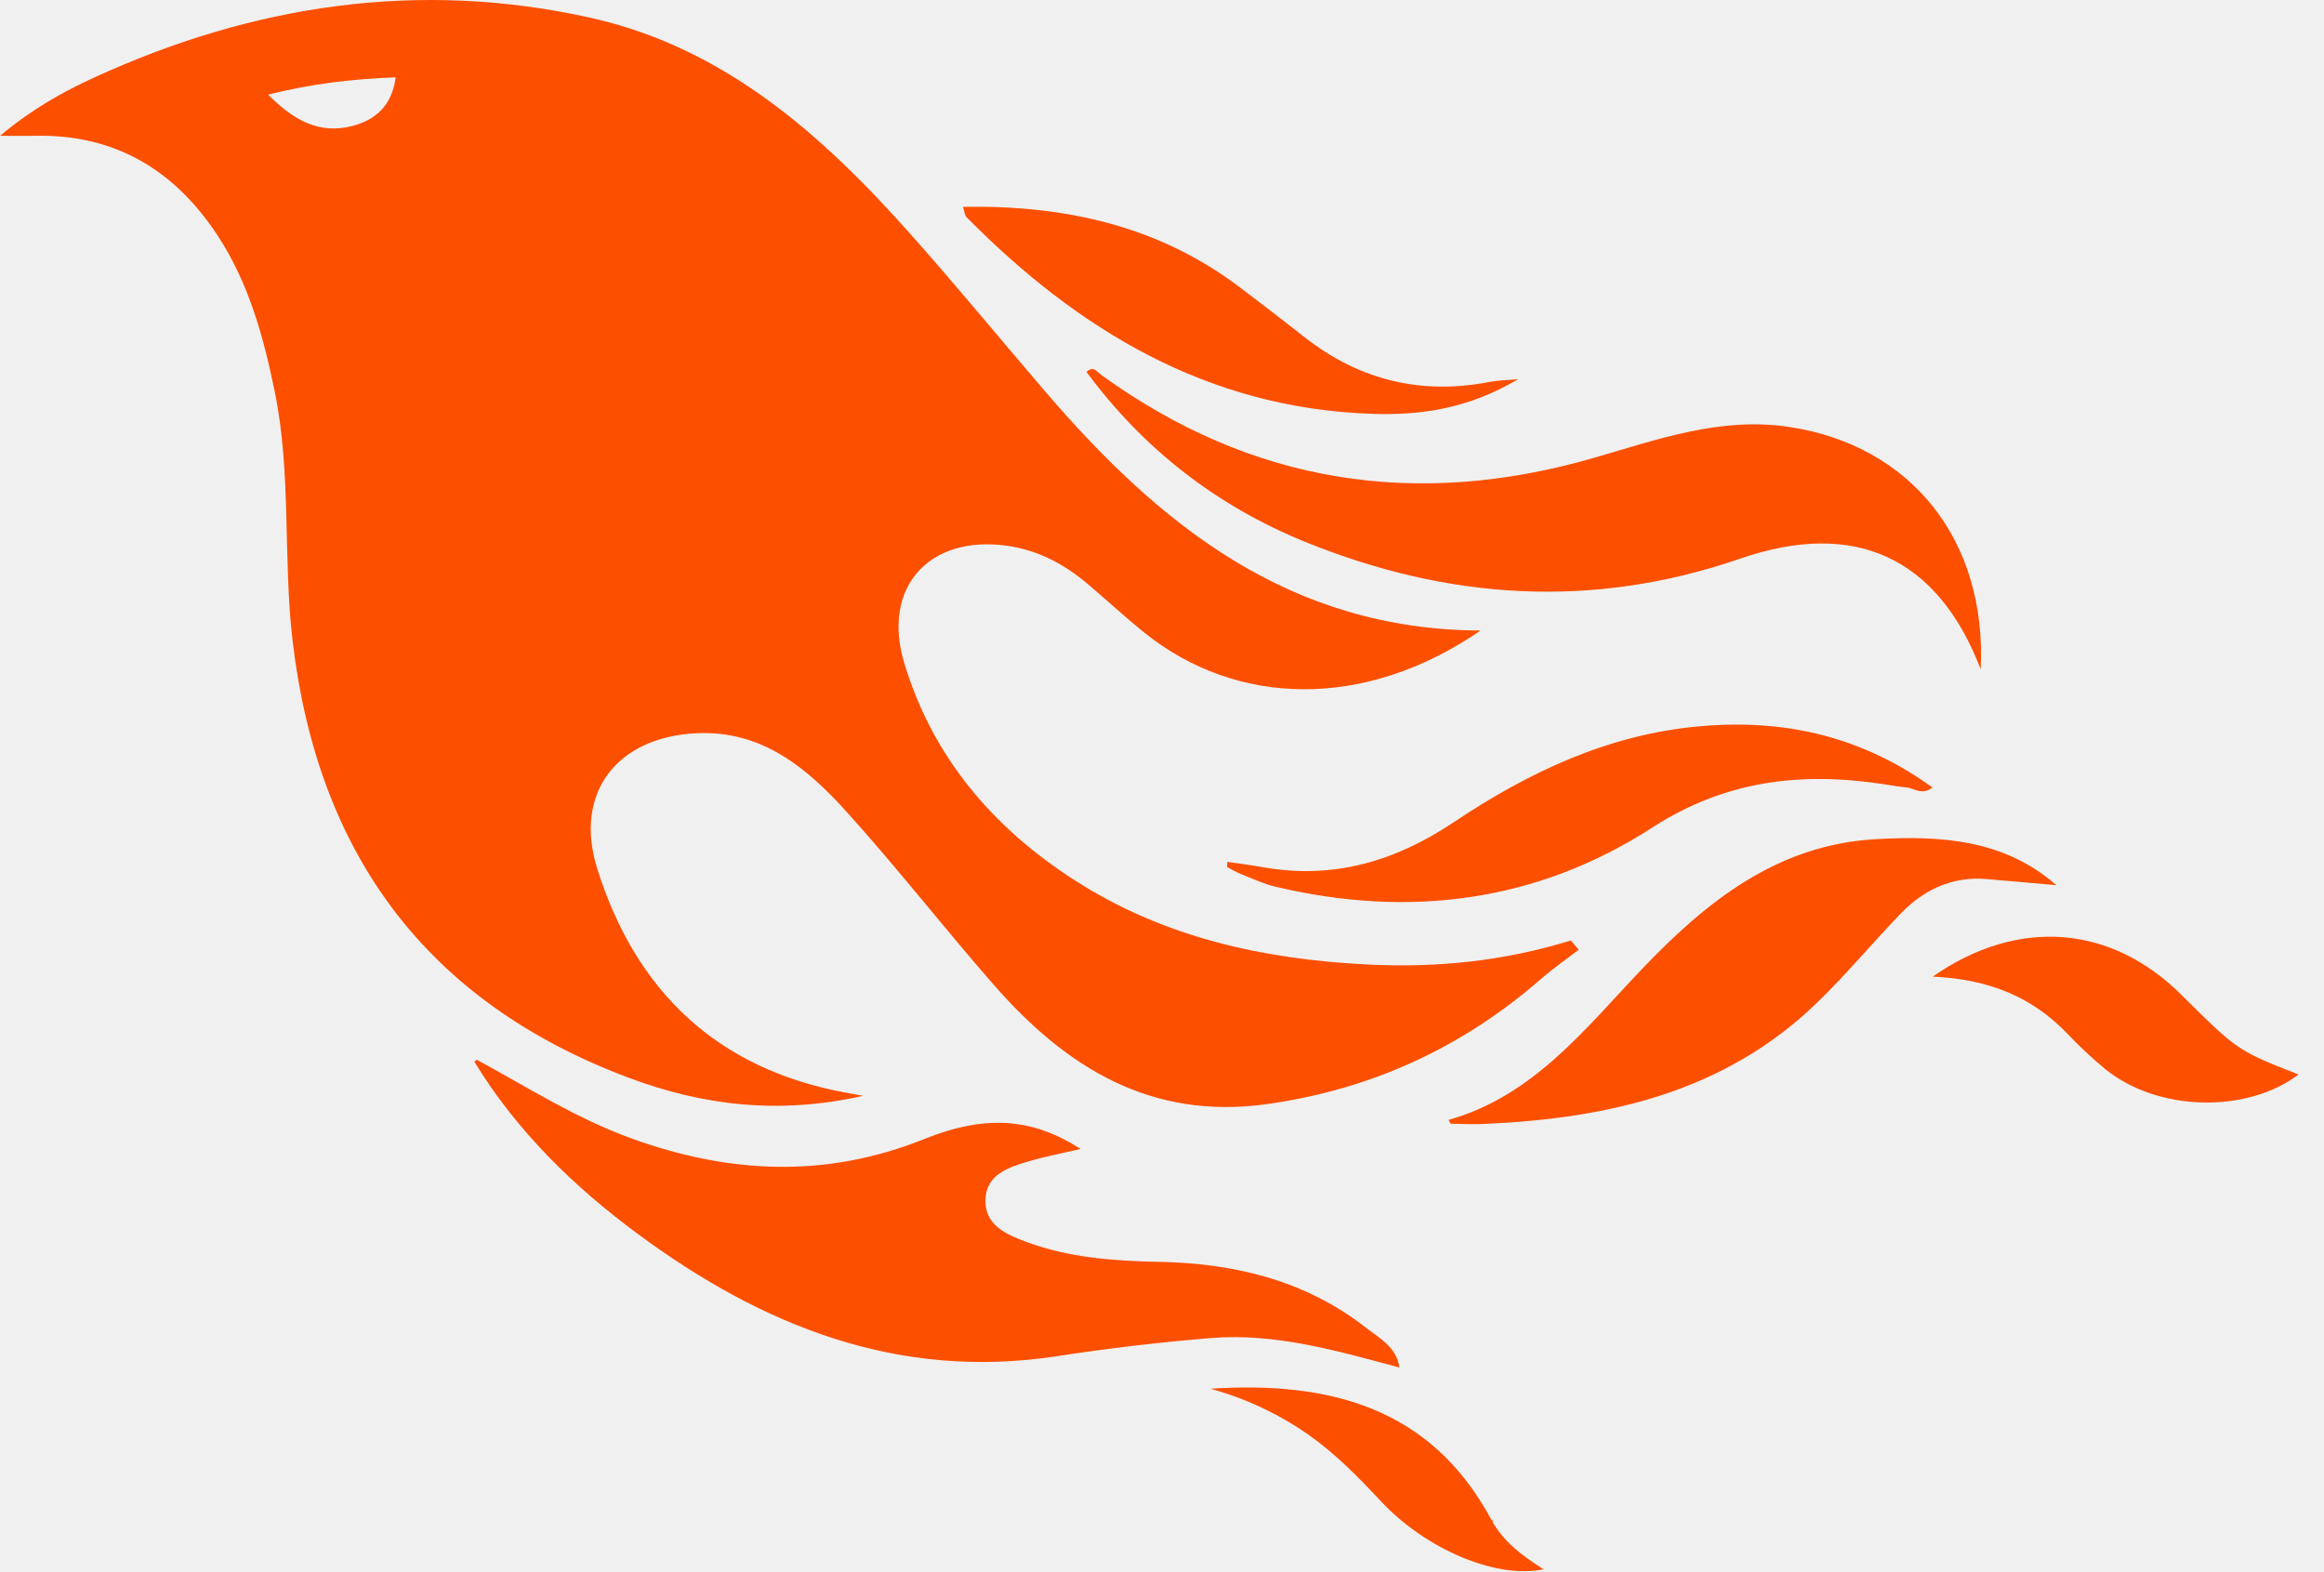
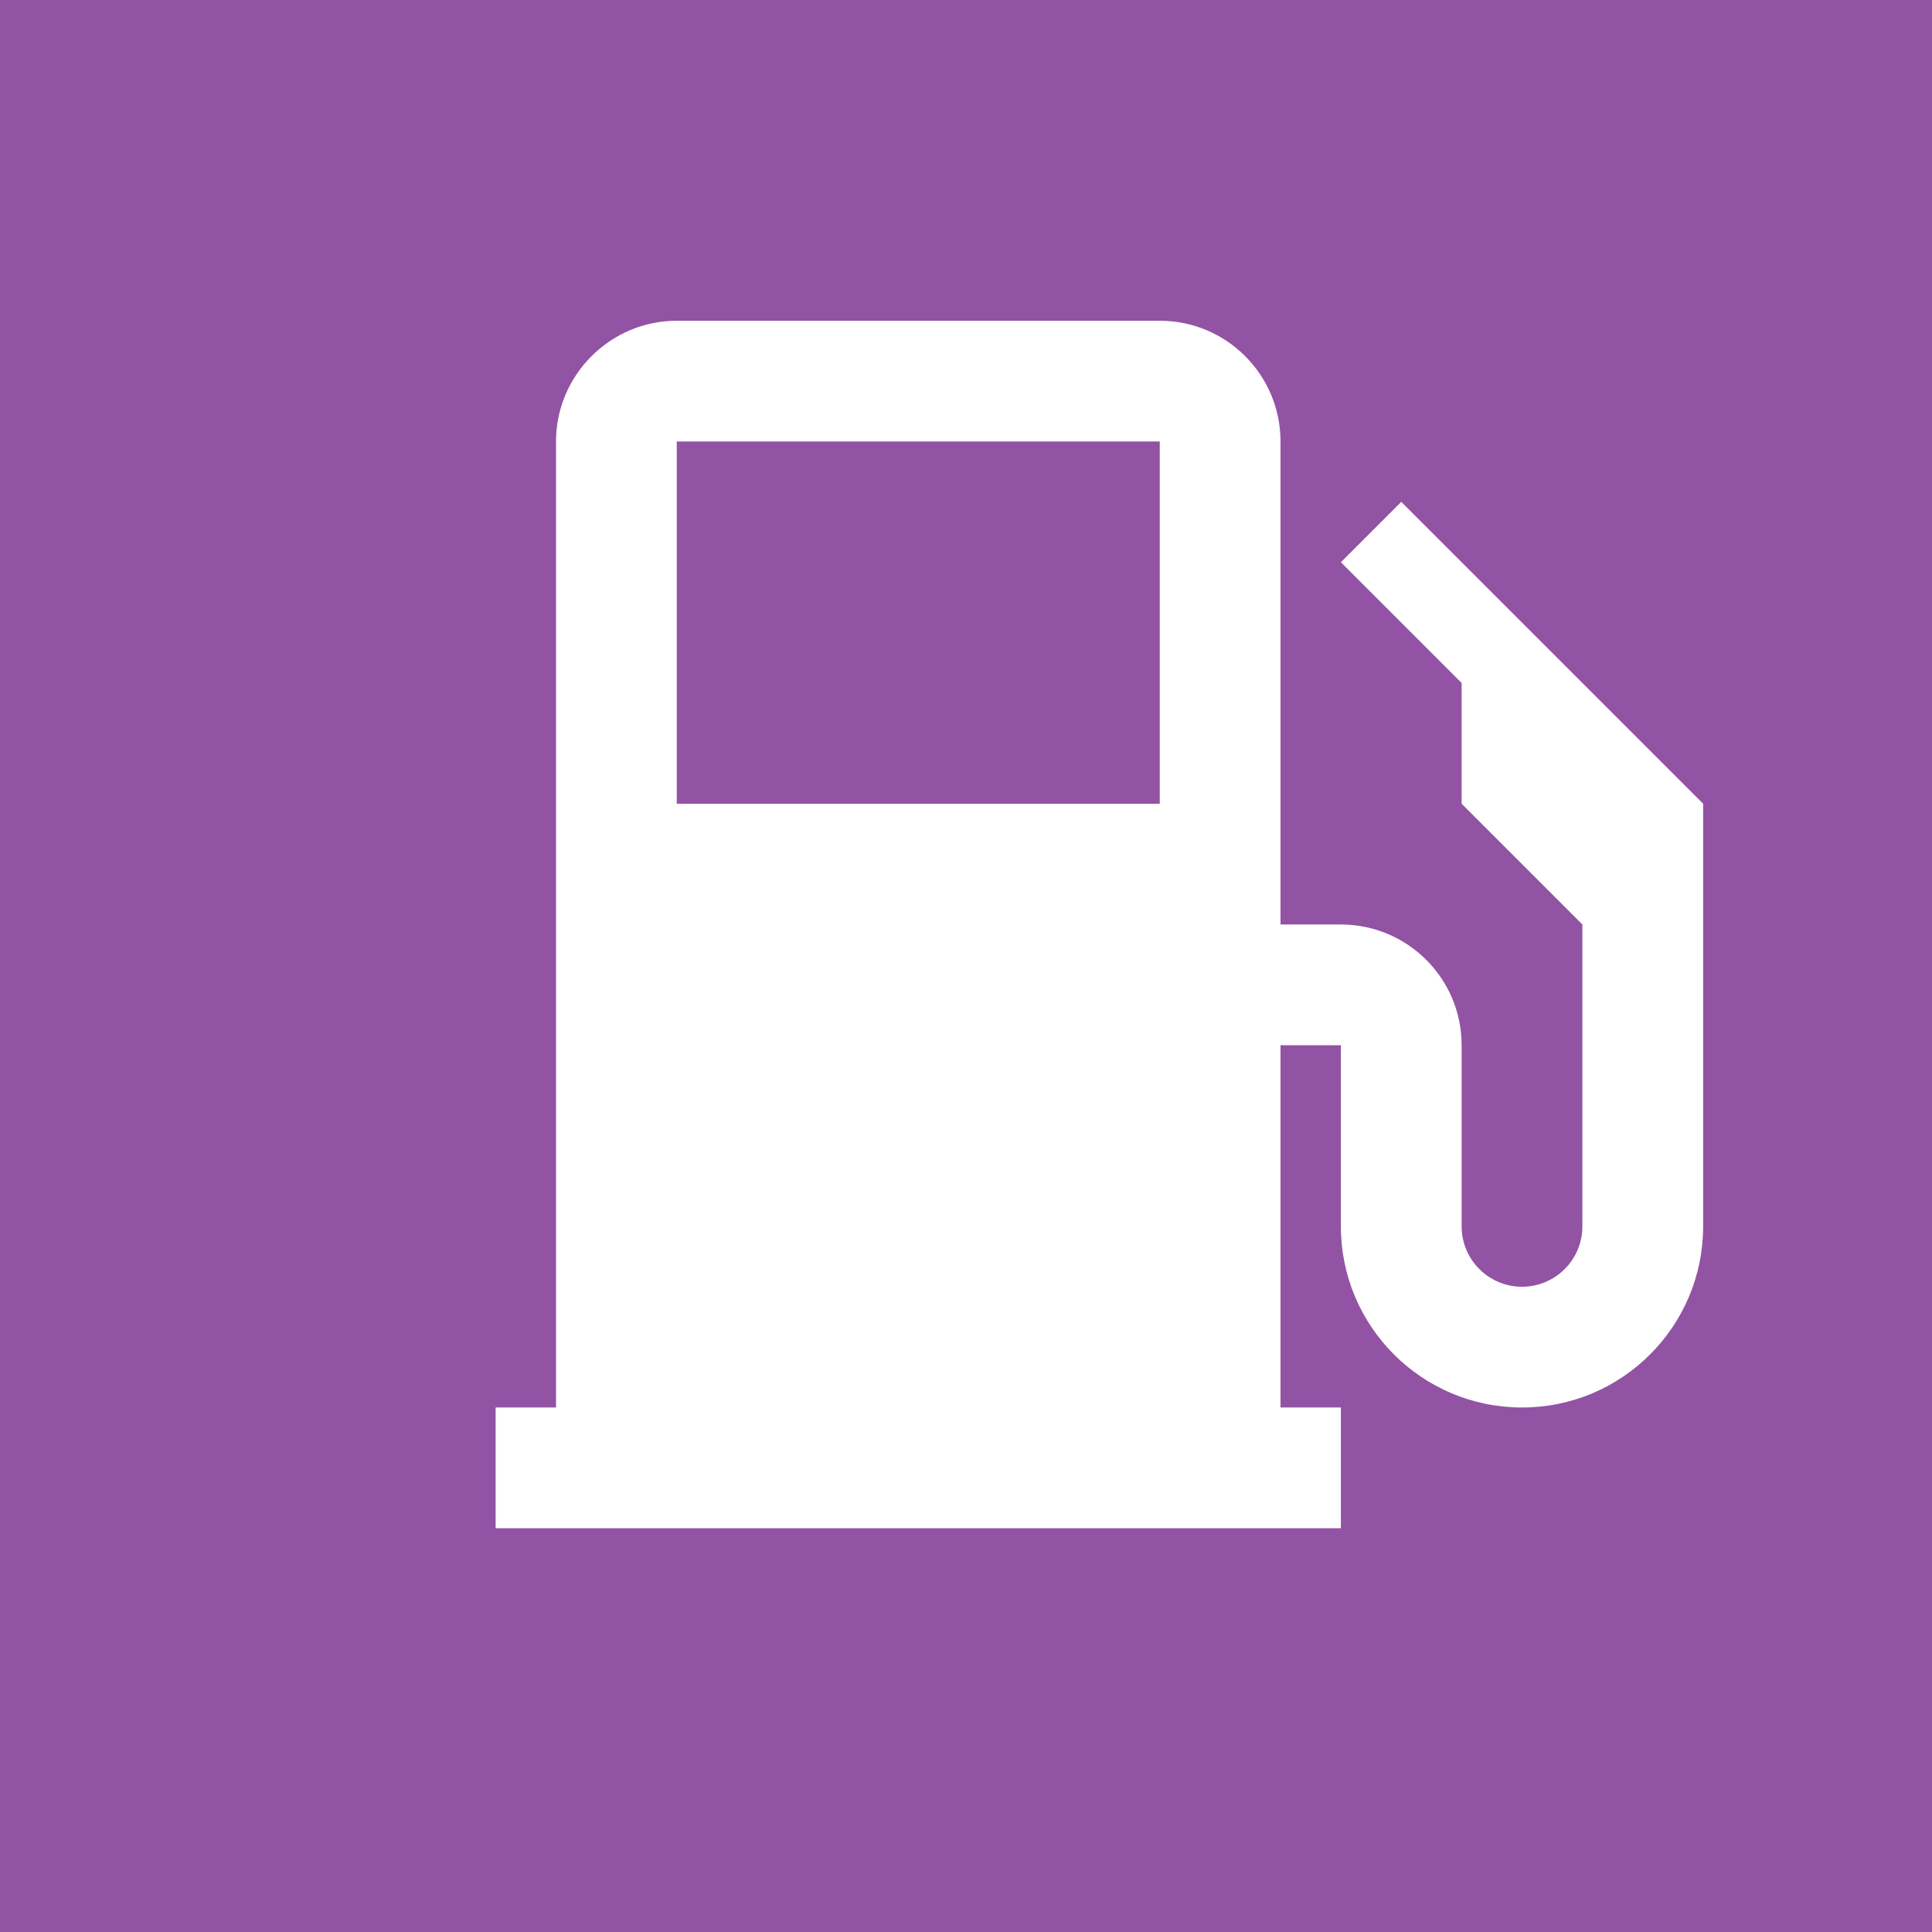
- <svg xmlns="http://www.w3.org/2000/svg" viewBox="0 0 71 48" fill="currentColor" aria-hidden="true">
-   <path d="m26.371 33.477-.552-.1c-3.92-.729-6.397-3.1-7.57-6.829-.733-2.324.597-4.035 3.035-4.148 1.995-.092 3.362 1.055 4.57 2.39 1.557 1.72 2.984 3.558 4.514 5.305 2.202 2.515 4.797 4.134 8.347 3.634 3.183-.448 5.958-1.725 8.371-3.828.363-.316.761-.592 1.144-.886l-.241-.284c-2.027.63-4.093.841-6.205.735-3.195-.16-6.24-.828-8.964-2.582-2.486-1.601-4.319-3.746-5.19-6.611-.704-2.315.736-3.934 3.135-3.6.948.133 1.746.56 2.463 1.165.583.493 1.143 1.015 1.738 1.493 2.8 2.25 6.712 2.375 10.265-.068-5.842-.026-9.817-3.24-13.308-7.313-1.366-1.594-2.7-3.216-4.095-4.785-2.698-3.036-5.692-5.71-9.79-6.623C12.8-.623 7.745.14 2.893 2.361 1.926 2.804.997 3.319 0 4.149c.494 0 .763.006 1.032 0 2.446-.064 4.28 1.023 5.602 3.024.962 1.457 1.415 3.104 1.761 4.798.513 2.515.247 5.078.544 7.605.761 6.494 4.08 11.026 10.26 13.346 2.267.852 4.591 1.135 7.172.555ZM10.751 3.852c-.976.246-1.756-.148-2.56-.962 1.377-.343 2.592-.476 3.897-.528-.107.848-.607 1.306-1.336 1.49Zm32.002 37.924c-.085-.626-.62-.901-1.04-1.228-1.857-1.446-4.03-1.958-6.333-2-1.375-.026-2.735-.128-4.031-.61-.595-.22-1.26-.505-1.244-1.272.015-.78.693-1 1.31-1.184.505-.15 1.026-.247 1.6-.382-1.46-.936-2.886-1.065-4.787-.3-2.993 1.202-5.943 1.06-8.926-.017-1.684-.608-3.179-1.563-4.735-2.408l-.077.057c1.29 2.115 3.034 3.817 5.004 5.271 3.793 2.8 7.936 4.471 12.784 3.73A66.714 66.714 0 0 1 37 40.877c1.98-.16 3.866.398 5.753.899Zm-9.14-30.345c-.105-.076-.206-.266-.42-.069 1.745 2.36 3.985 4.098 6.683 5.193 4.354 1.767 8.773 2.07 13.293.51 3.51-1.21 6.033-.028 7.343 3.38.19-3.955-2.137-6.837-5.843-7.401-2.084-.318-4.01.373-5.962.94-5.434 1.575-10.485.798-15.094-2.553Zm27.085 15.425c.708.059 1.416.123 2.124.185-1.6-1.405-3.55-1.517-5.523-1.404-3.003.17-5.167 1.903-7.14 3.972-1.739 1.824-3.31 3.87-5.903 4.604.043.078.054.117.066.117.35.005.699.021 1.047.005 3.768-.17 7.317-.965 10.14-3.7.89-.86 1.685-1.817 2.544-2.71.716-.746 1.584-1.159 2.645-1.07Zm-8.753-4.67c-2.812.246-5.254 1.409-7.548 2.943-1.766 1.18-3.654 1.738-5.776 1.37-.374-.066-.75-.114-1.124-.17l-.013.156c.135.07.265.151.405.207.354.14.702.308 1.07.395 4.083.971 7.992.474 11.516-1.803 2.221-1.435 4.521-1.707 7.013-1.336.252.038.503.083.756.107.234.022.479.255.795.003-2.179-1.574-4.526-2.096-7.094-1.872Zm-10.049-9.544c1.475.051 2.943-.142 4.486-1.059-.452.04-.643.04-.827.076-2.126.424-4.033-.04-5.733-1.383-.623-.493-1.257-.974-1.889-1.457-2.503-1.914-5.374-2.555-8.514-2.5.05.154.054.26.108.315 3.417 3.455 7.371 5.836 12.369 6.008Zm24.727 17.731c-2.114-2.097-4.952-2.367-7.578-.537 1.738.078 3.043.632 4.101 1.728a13 13 0 0 0 1.182 1.106c1.6 1.29 4.311 1.352 5.896.155-1.861-.726-1.861-.726-3.601-2.452Zm-21.058 16.06c-1.858-3.46-4.981-4.24-8.59-4.008a9.667 9.667 0 0 1 2.977 1.39c.84.586 1.547 1.311 2.243 2.055 1.38 1.473 3.534 2.376 4.962 2.07-.656-.412-1.238-.848-1.592-1.507Zl-.006.006-.036-.004.021.018.012.053Za.127.127 0 0 0 .015.043c.005.008.038 0 .058-.002Zl-.008.01.005.026.024.014Z" fill="#FD4F00" />
+ <svg xmlns="http://www.w3.org/2000/svg" height="100%" stroke-miterlimit="10" style="fill-rule:nonzero;clip-rule:evenodd;stroke-linecap:round;stroke-linejoin:round;" version="1.1" viewBox="0 0 1024 1024" width="100%" xml:space="preserve">
+   <defs />
+   <g id="Background">
+     <path d="M0 0L1024 0L1024 1024L0 1024L0 0Z" fill="#9253a4" fill-rule="evenodd" opacity="1" stroke="none" />
+   </g>
+   <g id="Template" visibility="hidden">
+     <path d="M0 512C0 229.23 229.23 0 512 0C794.77 0 1024 229.23 1024 512C1024 794.77 794.77 1024 512 1024C229.23 1024 0 794.77 0 512Z" fill="#ff0000" fill-rule="evenodd" opacity="0" stroke="none" />
+   </g>
+   <g id="Icon">
+     <path d="M678.696 746L710.696 746L710.696 810L262.696 810L262.696 746L294.696 746L294.696 234C294.696 198.8 323.496 170 358.696 170L614.696 170C650.042 170 678.696 198.654 678.696 234L678.696 746ZM358.696 234L358.696 426L614.696 426L614.696 234L358.696 234ZM678.696 490L710.696 490C746.042 490 774.696 518.654 774.696 554L774.696 650C774.696 667.673 789.023 682 806.696 682C824.369 682 838.696 667.673 838.696 650L838.696 490L774.696 426L774.696 362L710.696 298L742.696 266L902.696 426L902.696 650C902.696 703.019 859.715 746 806.696 746C753.677 746 710.696 703.019 710.696 650L710.696 554L678.696 554C678.696 554 678.696 490 678.696 490Z" fill="#ffffff" fill-rule="evenodd" opacity="1" stroke="none" />
+   </g>
</svg>
